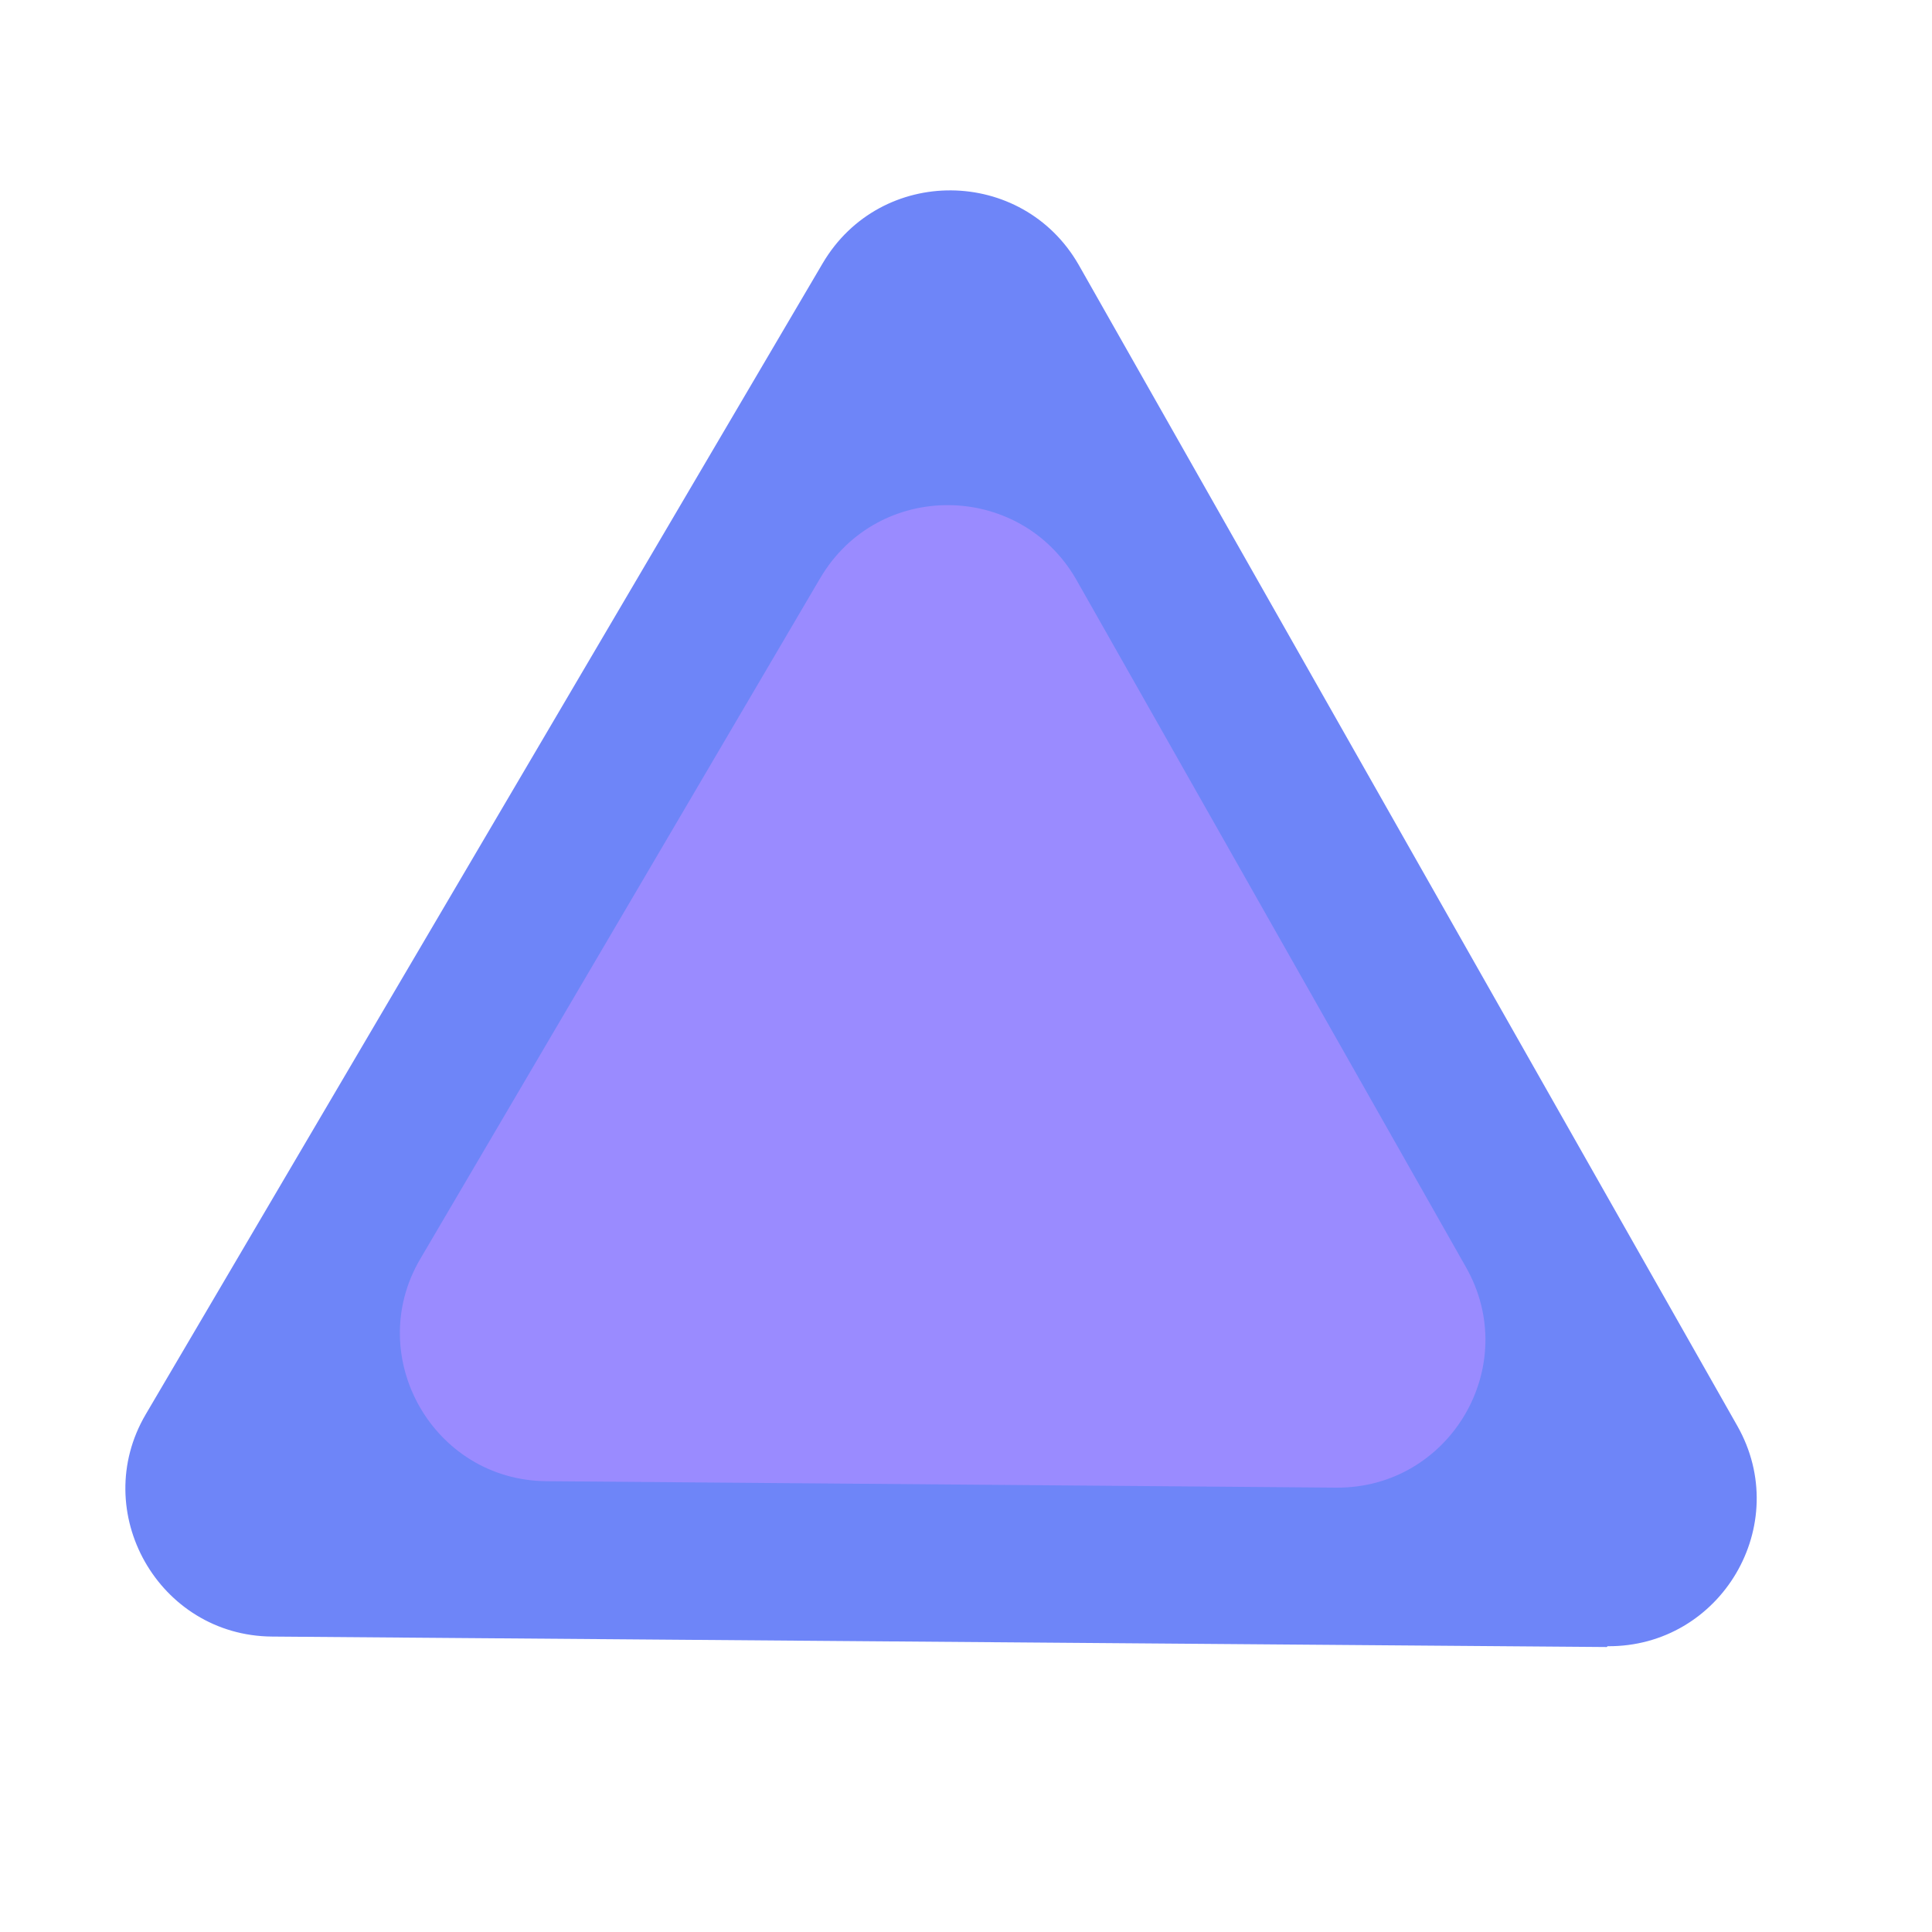
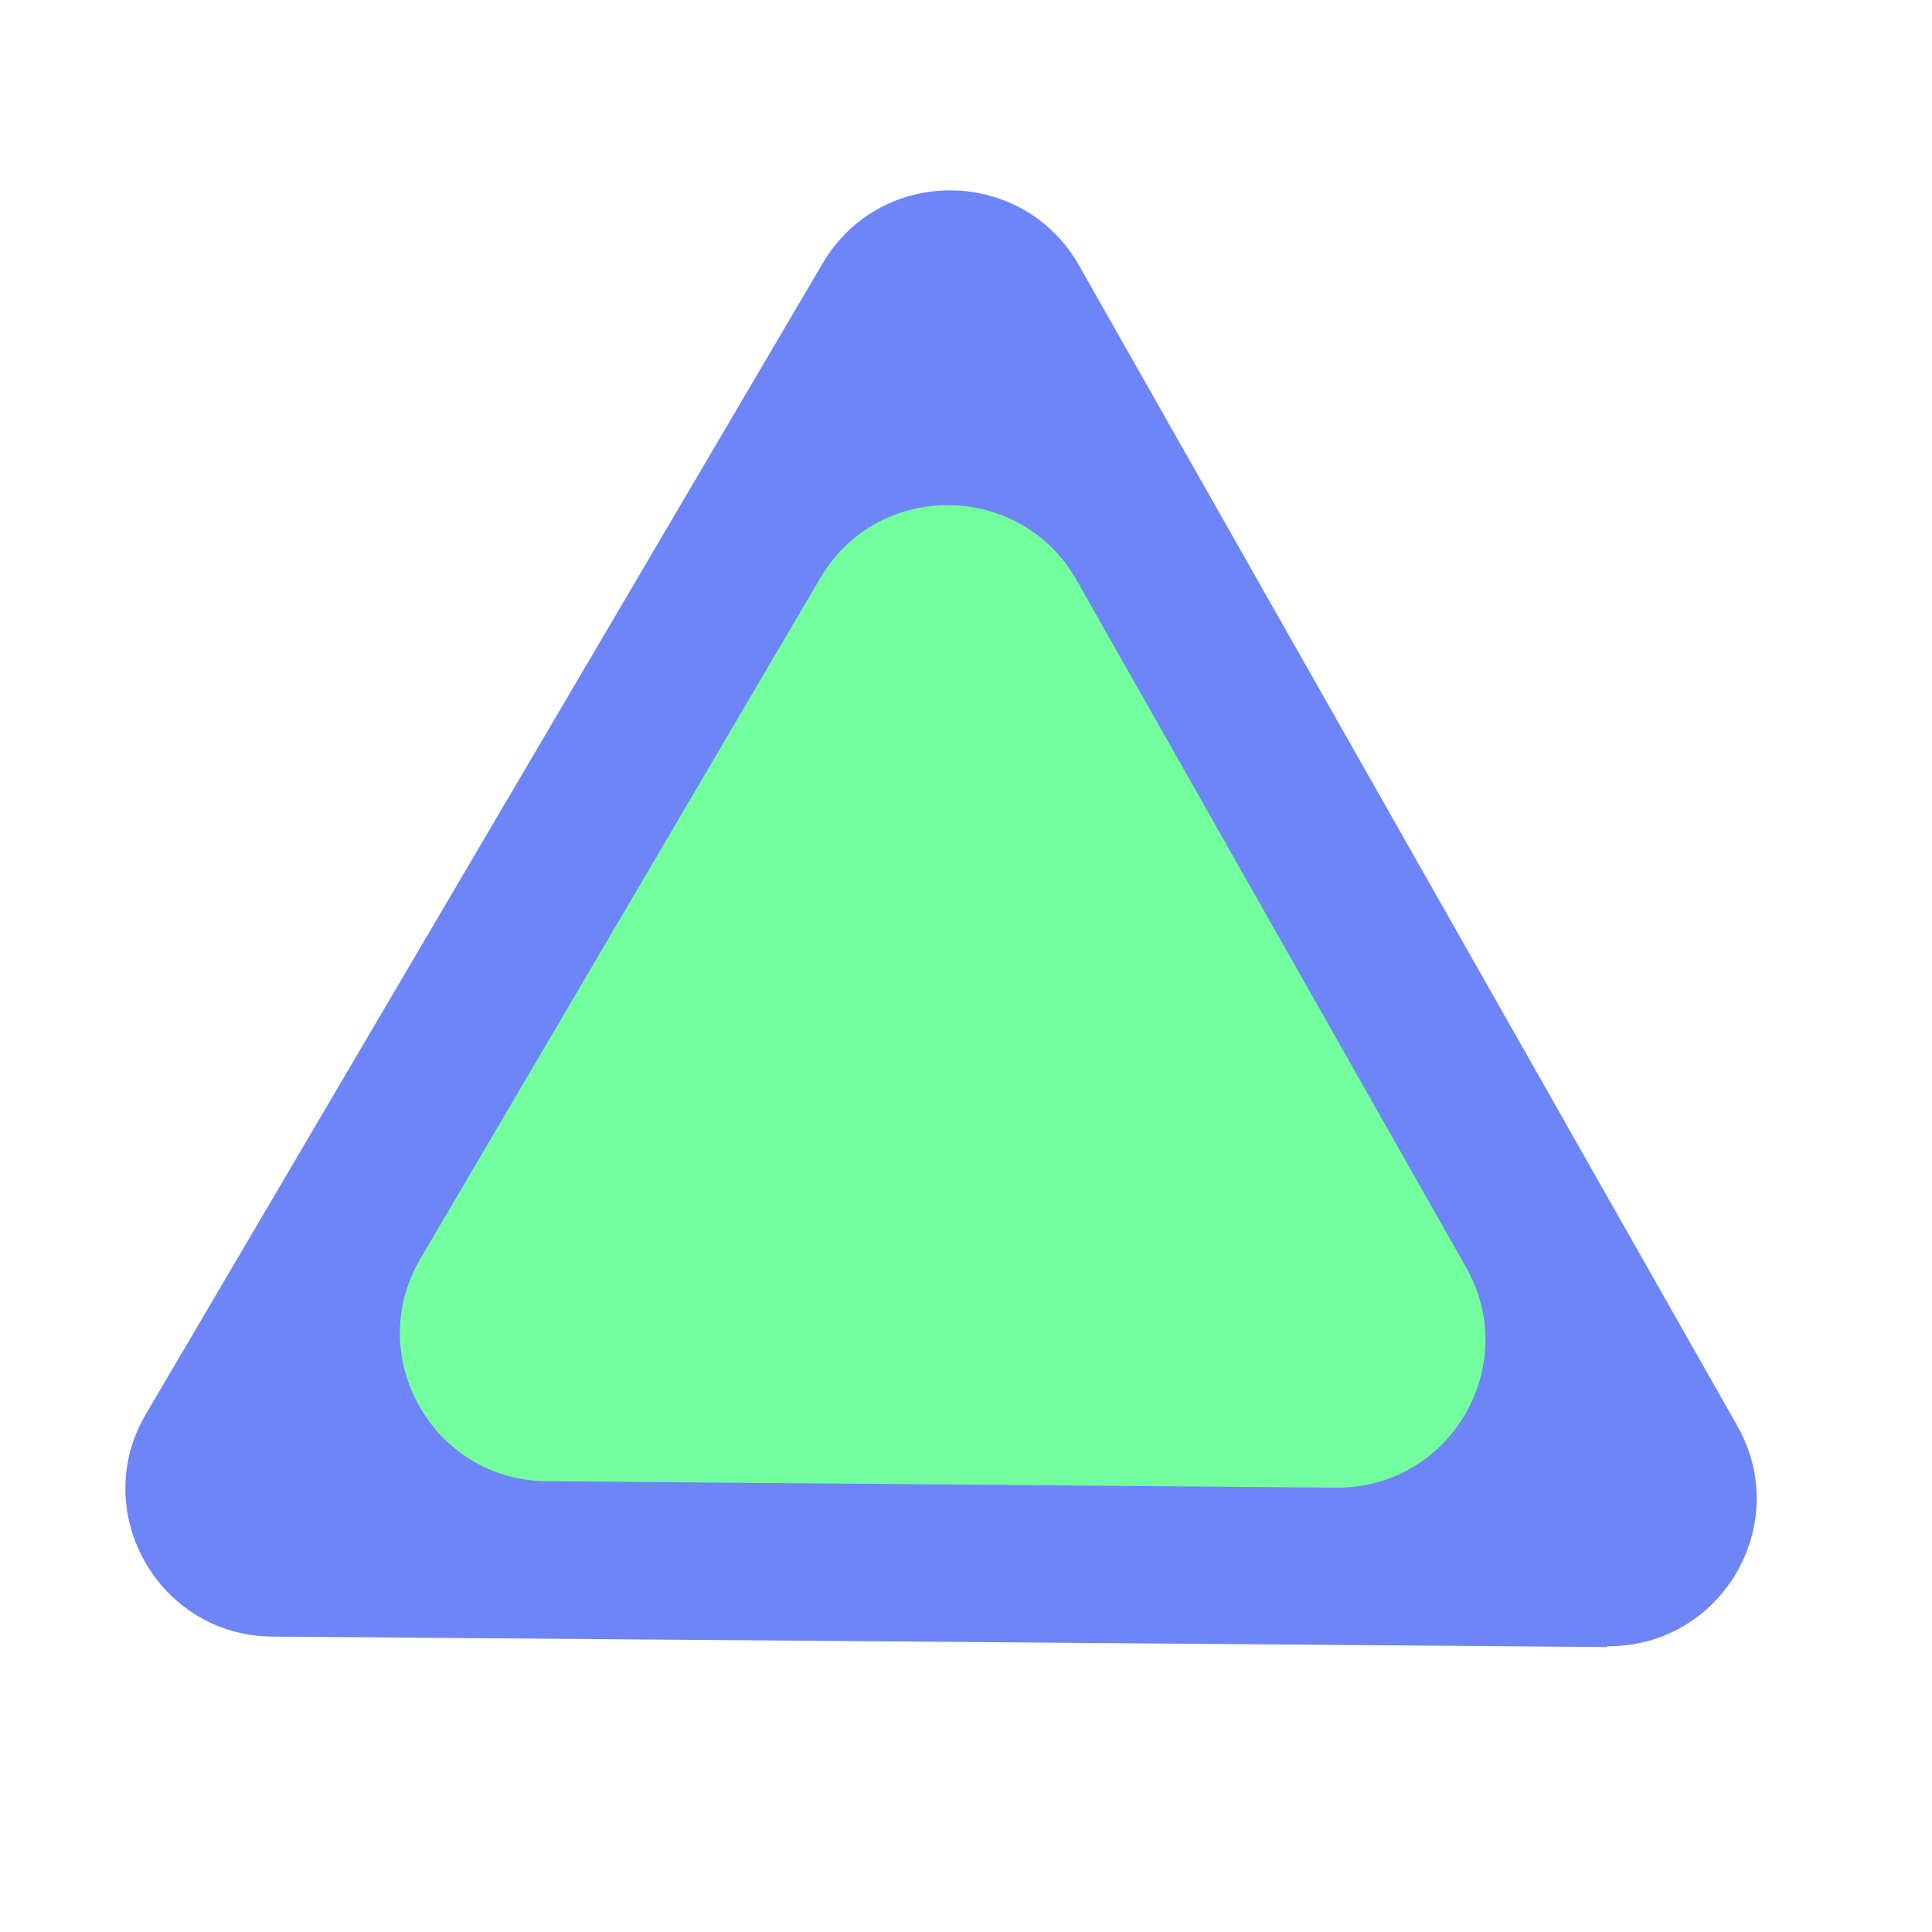
<svg xmlns="http://www.w3.org/2000/svg" id="a" viewBox="0 0 24 24">
  <path d="M19.96,20.46l-16.58-.13c-1.41-.01-2.28-1.55-1.57-2.76L10.22,3.27c.72-1.22,2.48-1.2,3.18,.02l8.18,14.42c.7,1.23-.2,2.75-1.61,2.74Z" fill="#6e85f8" />
-   <path d="M16.6,18.48l-9.81-.08c-1.41-.01-2.28-1.55-1.57-2.76L10.19,7.18c.72-1.22,2.48-1.2,3.18,.02l4.84,8.54c.7,1.23-.2,2.75-1.61,2.74Z" fill="#9a8bff" />
+   <path d="M16.6,18.48l-9.81-.08c-1.41-.01-2.28-1.55-1.57-2.76L10.19,7.18c.72-1.22,2.48-1.2,3.18,.02l4.84,8.54c.7,1.23-.2,2.75-1.61,2.74Z" fill="#73ff9d" />
</svg>
